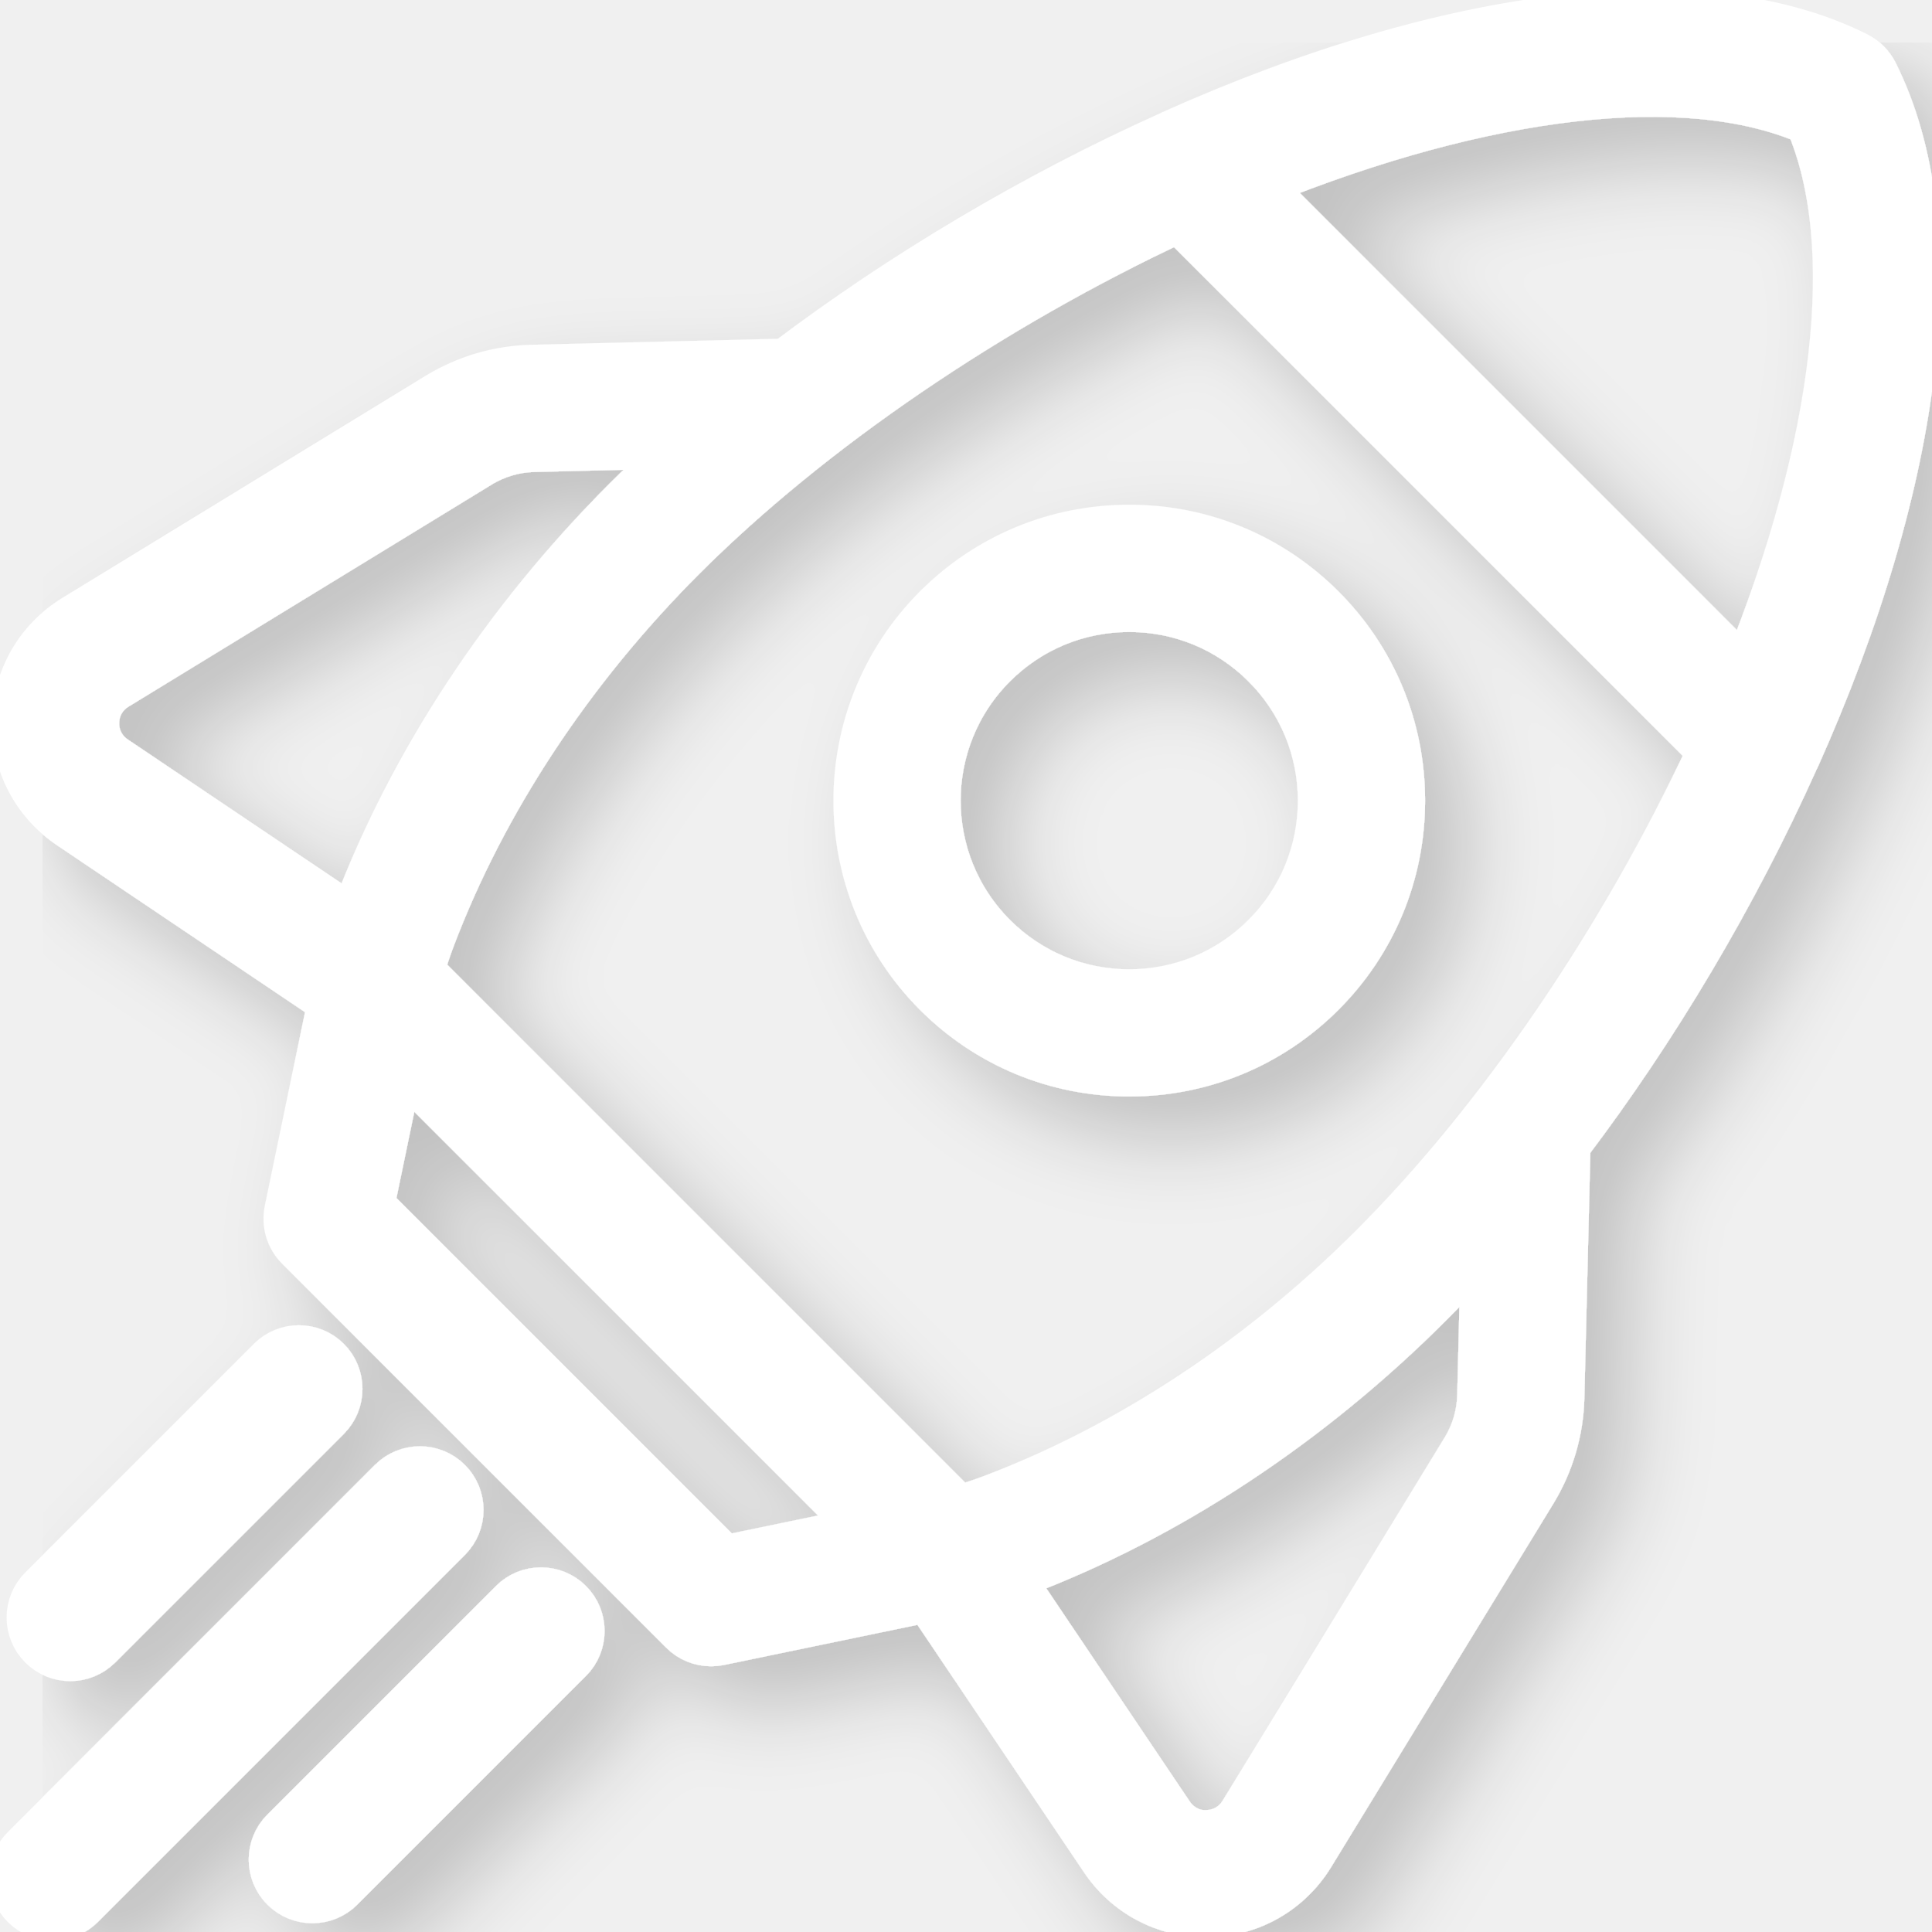
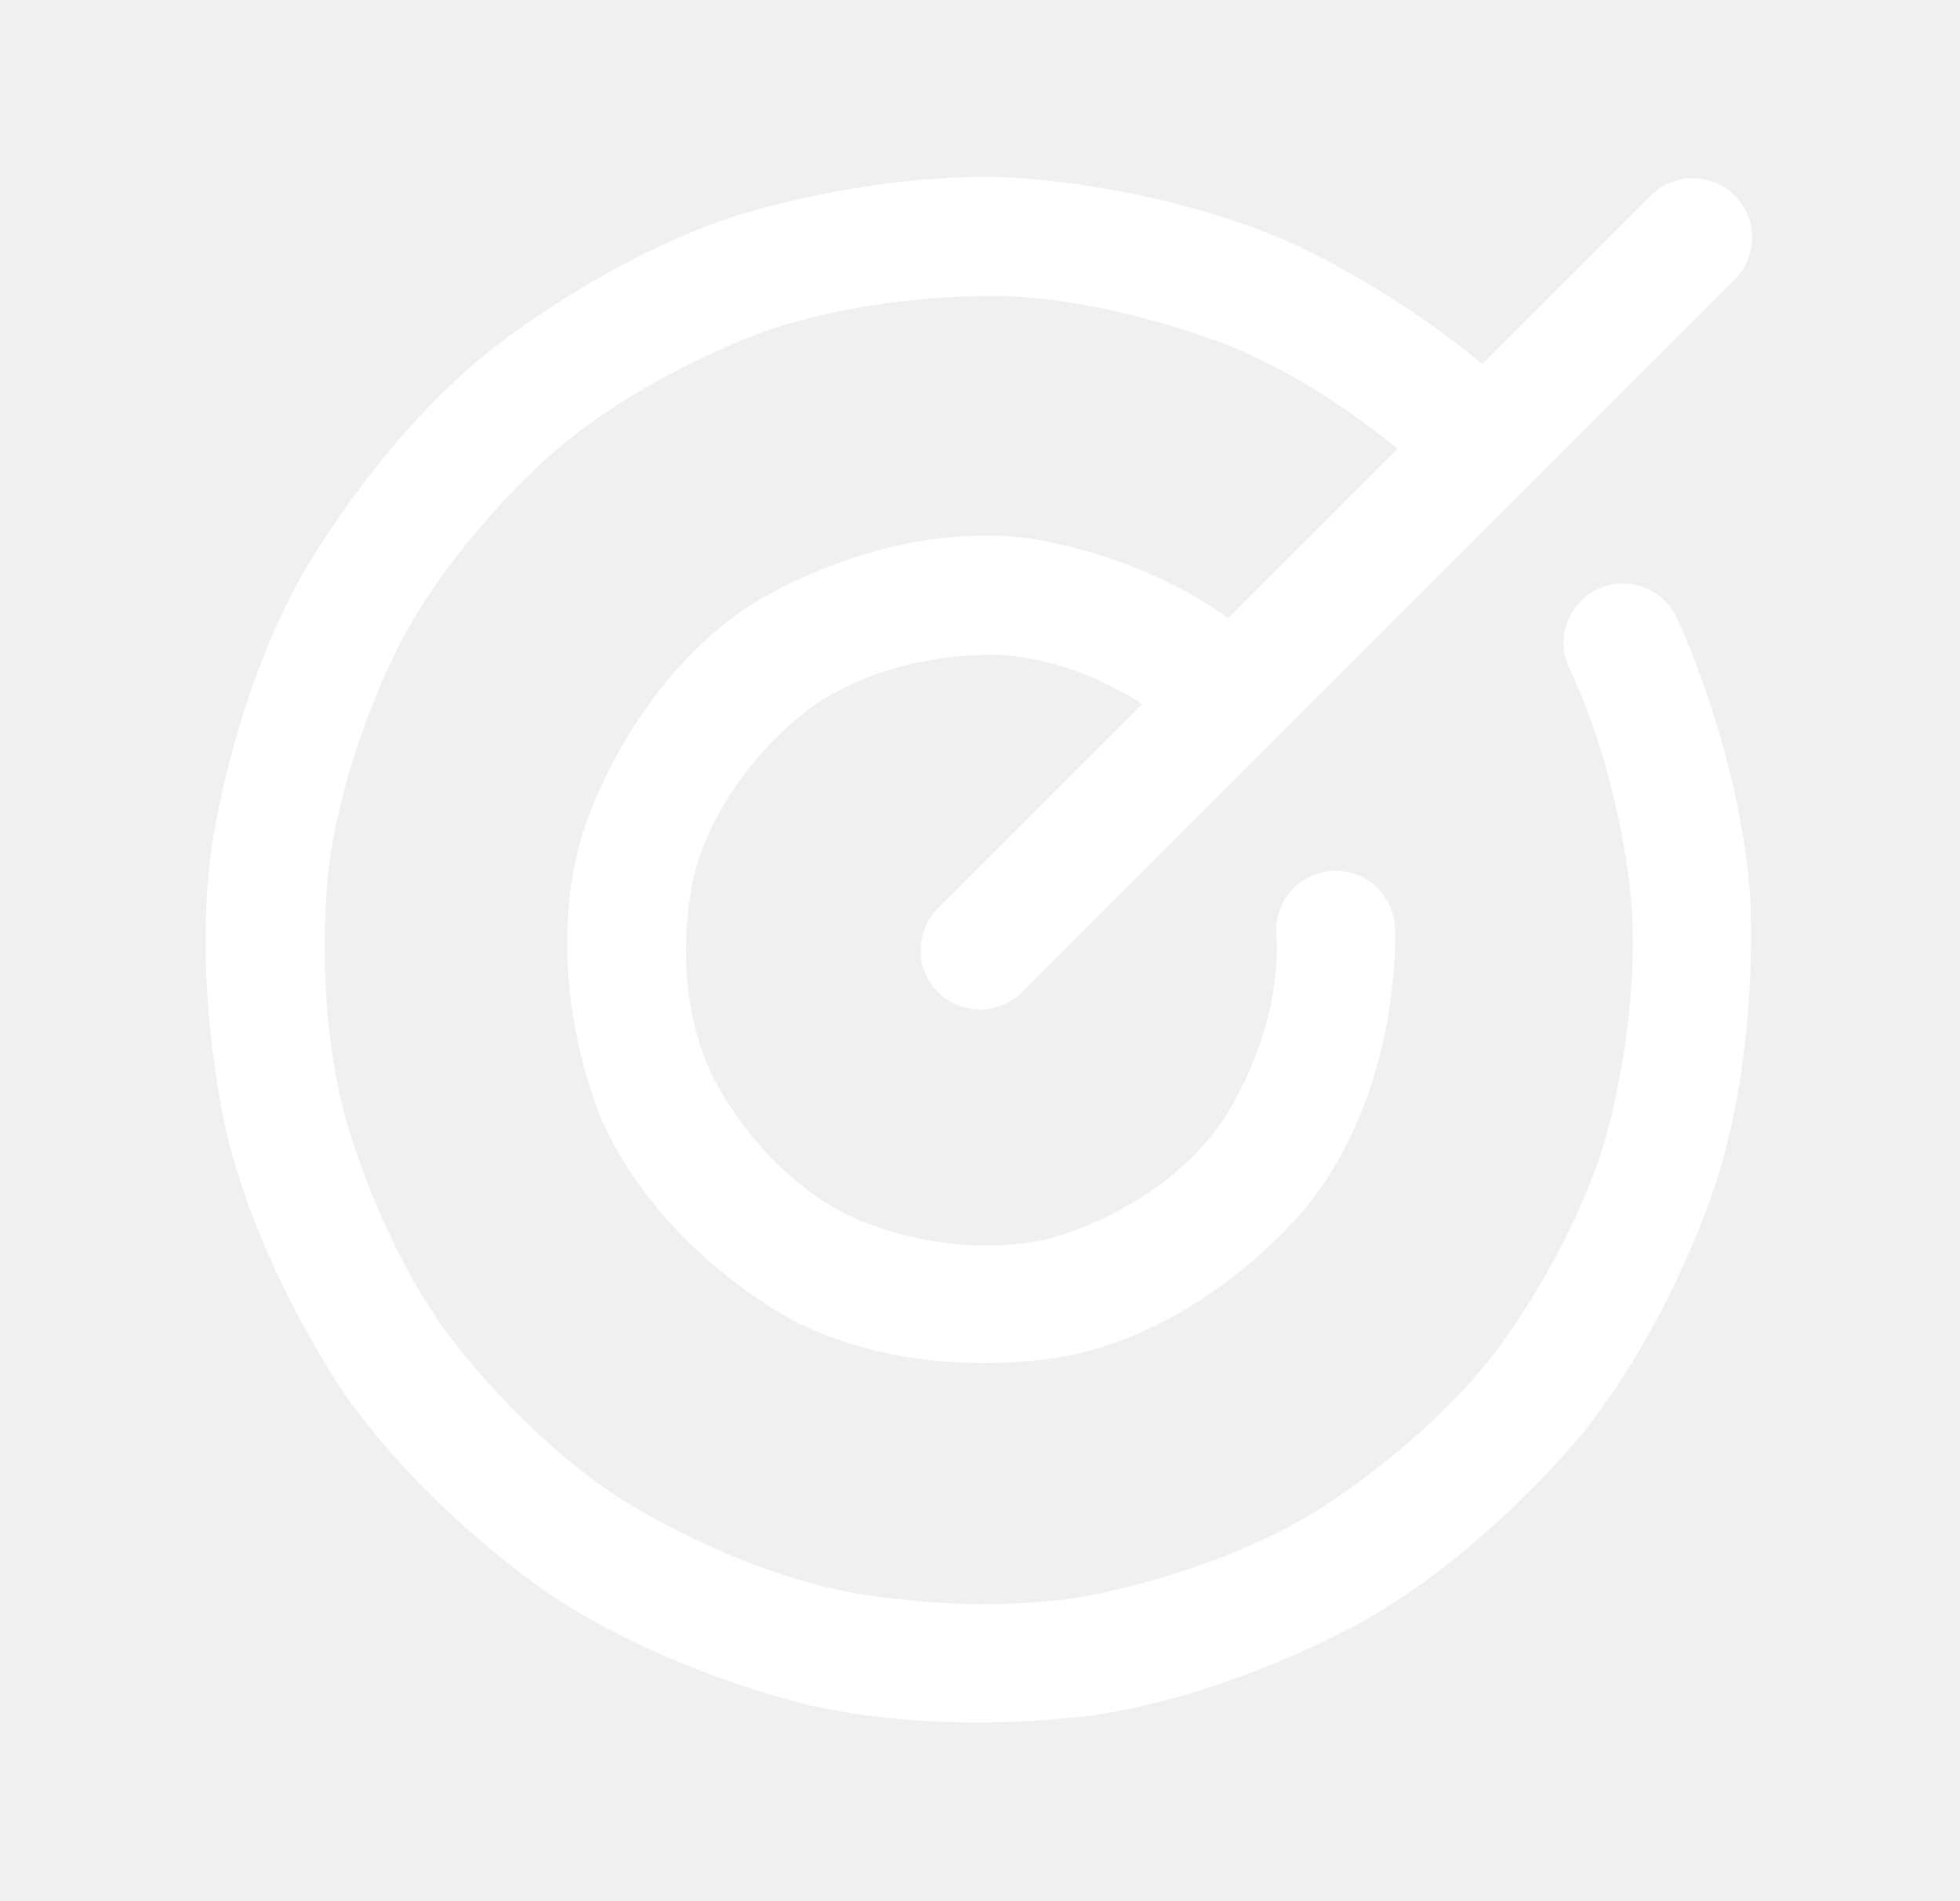
- <svg xmlns="http://www.w3.org/2000/svg" version="1.1" width="256" height="256" viewBox="0 0 256 256" xml:space="preserve">
-   <defs>
- </defs>
-   <g style="stroke: none; stroke-width: 0; stroke-dasharray: none; stroke-linecap: butt; stroke-linejoin: miter; stroke-miterlimit: 10; fill: none; fill-rule: nonzero; opacity: 1; filter: drop-shadow(2px 2px 2px rgb(0 0 0 / 0.2));" transform="translate(1.406593 1.406593) scale(2.81 2.81)">
-     <path d="M 52.747 50.205 c -3.46 0 -6.713 -1.347 -9.159 -3.793 c -5.05 -5.051 -5.05 -13.268 0 -18.318 l 0 0 l 0 0 c 2.446 -2.447 5.699 -3.794 9.159 -3.794 c 3.46 0 6.713 1.347 9.159 3.794 c 2.447 2.446 3.794 5.699 3.794 9.159 c 0 3.46 -1.347 6.713 -3.794 9.159 C 59.46 48.858 56.207 50.205 52.747 50.205 z M 52.747 28.302 c -2.391 0 -4.639 0.931 -6.33 2.622 l 0 0 c -3.491 3.49 -3.49 9.169 0 12.66 c 1.69 1.69 3.938 2.621 6.33 2.621 c 2.391 0 4.639 -0.931 6.33 -2.621 c 1.691 -1.691 2.622 -3.939 2.622 -6.33 c 0 -2.391 -0.931 -4.639 -2.622 -6.33 C 57.386 29.232 55.138 28.302 52.747 28.302 z M 45.002 29.509 h 0.01 H 45.002 z" style="stroke: white; stroke-width: 2; stroke-dasharray: none; stroke-linecap: butt; stroke-linejoin: miter; stroke-miterlimit: 10; fill: rgb(255,255,255); fill-rule: nonzero; opacity: 1;" transform=" matrix(1 0 0 1 0 0) " stroke-linecap="round" />
-     <path d="M 84.279 35.32 c 5.984 -13.358 7.338 -25.175 3.714 -32.419 c -0.194 -0.387 -0.508 -0.7 -0.895 -0.894 C 79.851 -1.618 68.035 -0.264 54.68 5.721 c -0.016 0.007 -0.028 0.019 -0.044 0.026 c -6.421 2.881 -12.685 6.611 -18.109 10.72 l -11.965 0.291 c -1.58 0.039 -3.129 0.495 -4.478 1.32 L 2.952 28.554 c -1.729 1.057 -2.788 2.897 -2.832 4.923 c -0.044 2.026 0.933 3.911 2.614 5.043 l 12.264 8.254 l -2.031 9.787 c -0.137 0.66 0.068 1.344 0.545 1.821 l 18.107 18.106 c 0.379 0.379 0.889 0.586 1.414 0.586 c 0.135 0 0.271 -0.014 0.406 -0.042 l 9.777 -2.028 l 8.235 12.235 c 1.107 1.644 2.934 2.615 4.91 2.615 c 0.044 0 0.088 -0.001 0.132 -0.002 c 2.026 -0.044 3.866 -1.103 4.923 -2.832 l 10.475 -17.132 c 0.824 -1.348 1.282 -2.896 1.32 -4.479 l 0.29 -11.895 c 4.12 -5.433 7.861 -11.71 10.749 -18.146 C 84.259 35.351 84.272 35.337 84.279 35.32 z M 84.698 5.303 c 2.454 5.697 1.37 15.096 -2.923 25.693 L 59.004 8.225 C 69.602 3.932 79 2.848 84.698 5.303 z M 4.12 33.565 c 0.015 -0.667 0.349 -1.249 0.919 -1.597 l 17.132 -10.476 c 0.75 -0.459 1.611 -0.712 2.489 -0.734 l 6.848 -0.167 c -0.892 0.801 -1.749 1.61 -2.563 2.424 c -5.695 5.695 -10.098 12.382 -12.732 19.34 c -0.041 0.108 -0.075 0.226 -0.114 0.336 L 4.968 35.2 C 4.415 34.828 4.106 34.231 4.12 33.565 z M 33.685 72.895 l -16.58 -16.578 l 1.329 -6.408 l 21.657 21.657 L 33.685 72.895 z M 69.213 65.311 c -0.022 0.879 -0.275 1.741 -0.734 2.49 L 58.004 84.933 c -0.349 0.569 -0.931 0.904 -1.598 0.918 c -0.634 0.04 -1.262 -0.294 -1.635 -0.848 l -7.47 -11.099 c 0.113 -0.041 0.233 -0.075 0.345 -0.117 c 6.956 -2.632 13.643 -7.035 19.339 -12.731 c 0.804 -0.804 1.603 -1.65 2.395 -2.531 L 69.213 65.311 z M 64.155 58.227 c -5.298 5.297 -11.497 9.384 -17.926 11.818 c -0.478 0.181 -0.974 0.346 -1.501 0.498 L 19.457 45.273 c 0.153 -0.528 0.318 -1.025 0.498 -1.501 c 2.435 -6.43 6.522 -12.629 11.819 -17.926 c 6.018 -6.017 14.449 -11.763 23.296 -15.896 L 80.052 34.93 C 75.918 43.779 70.171 52.21 64.155 58.227 z" style="stroke: white; stroke-width: 2; stroke-dasharray: none; stroke-linecap: butt; stroke-linejoin: miter; stroke-miterlimit: 10; fill: rgb(255,255,255); fill-rule: nonzero; opacity: 1;" transform=" matrix(1 0 0 1 0 0) " stroke-linecap="round" />
-     <path d="M 1.989 90.011 c -0.512 0 -1.024 -0.195 -1.414 -0.586 c -0.781 -0.781 -0.781 -2.047 0 -2.829 l 17.311 -17.311 c 0.78 -0.781 2.048 -0.781 2.829 0 c 0.781 0.781 0.781 2.047 0 2.829 L 3.404 89.425 C 3.014 89.816 2.501 90.011 1.989 90.011 z" style="stroke: white; stroke-width: 2; stroke-dasharray: none; stroke-linecap: butt; stroke-linejoin: miter; stroke-miterlimit: 10; fill: rgb(255,255,255); fill-rule: nonzero; opacity: 1;" transform=" matrix(1 0 0 1 0 0) " stroke-linecap="round" />
-     <path d="M 2.81 77.773 c -0.512 0 -1.024 -0.195 -1.414 -0.586 c -0.781 -0.781 -0.781 -2.047 0 -2.829 l 10.781 -10.781 c 0.78 -0.781 2.047 -0.781 2.829 0 c 0.781 0.781 0.781 2.047 0 2.829 L 4.225 77.187 C 3.835 77.577 3.322 77.773 2.81 77.773 z" style="stroke: white; stroke-width: 2; stroke-dasharray: none; stroke-linecap: butt; stroke-linejoin: miter; stroke-miterlimit: 10; fill: rgb(255,255,255); fill-rule: nonzero; opacity: 1;" transform=" matrix(1 0 0 1 0 0) " stroke-linecap="round" />
-     <path d="M 14.227 89.19 c -0.512 0 -1.024 -0.195 -1.414 -0.586 c -0.781 -0.781 -0.781 -2.047 0 -2.829 l 10.781 -10.781 c 0.78 -0.781 2.047 -0.781 2.829 0 s 0.781 2.047 0 2.829 L 15.642 88.604 C 15.251 88.994 14.739 89.19 14.227 89.19 z" style="stroke: white; stroke-width: 2; stroke-dasharray: none; stroke-linecap: butt; stroke-linejoin: miter; stroke-miterlimit: 10; fill: rgb(255,255,255); fill-rule: nonzero; opacity: 1;" transform=" matrix(1 0 0 1 0 0) " stroke-linecap="round" />
-   </g>
+ <svg xmlns="http://www.w3.org/2000/svg" width="33" height="32" viewBox="0 0 33 32" fill="none">
+   <path d="M29.207 4.707C29.394 4.52 29.5 4.265 29.5 4C29.5 3.735 29.395 3.48 29.207 3.293L29.198 3.284C29.012 3.102 28.761 3 28.5 3C28.47 3 28.44 3.001 28.41 3.004C28.177 3.025 27.959 3.127 27.793 3.293L15.793 15.293C15.606 15.48 15.5 15.735 15.5 16C15.5 16.016 15.5 16.032 15.501 16.048C15.513 16.296 15.617 16.531 15.793 16.707C15.98 16.895 16.235 17 16.5 17C16.765 17 17.02 16.895 17.207 16.707L29.207 4.707Z" fill="white" />
+   <path d="M28.227 10.394C28.062 10.046 27.71 9.825 27.325 9.825L27.307 9.825C27.164 9.828 27.023 9.861 26.894 9.922C26.655 10.037 26.471 10.241 26.382 10.491C26.344 10.598 26.325 10.711 26.325 10.825L26.325 10.828C26.325 10.976 26.359 11.122 26.422 11.255C27.314 13.125 27.467 15.192 27.467 15.192C27.619 17.258 27.011 19.239 27.011 19.239C26.403 21.22 25.117 22.844 25.117 22.844C23.831 24.469 22.044 25.516 22.044 25.516C20.256 26.563 18.21 26.89 18.21 26.89C16.164 27.216 14.139 26.778 14.139 26.778C12.114 26.34 10.386 25.196 10.386 25.196C8.658 24.052 7.464 22.359 7.464 22.359C6.269 20.666 5.771 18.655 5.771 18.655C5.272 16.644 5.538 14.589 5.538 14.589C5.803 12.535 6.797 10.716 6.797 10.716C7.79 8.898 9.376 7.565 9.376 7.565C10.962 6.231 12.923 5.564 12.923 5.564C14.885 4.897 16.955 4.988 16.955 4.988C19.025 5.079 20.921 5.915 20.921 5.915C22.814 6.75 24.276 8.216 24.276 8.216C24.277 8.216 24.278 8.217 24.278 8.217L24.279 8.218C24.467 8.406 24.721 8.512 24.986 8.512L24.988 8.512C25.003 8.512 25.018 8.512 25.034 8.511C25.282 8.5 25.517 8.396 25.694 8.221C25.881 8.033 25.987 7.779 25.988 7.514L25.988 7.512C25.988 7.497 25.987 7.481 25.986 7.466C25.975 7.218 25.871 6.982 25.696 6.806L25.695 6.805C23.967 5.073 21.728 4.085 21.728 4.085C19.488 3.097 17.043 2.99 17.043 2.99C14.597 2.883 12.28 3.671 12.28 3.671C9.962 4.458 8.089 6.034 8.089 6.034C6.215 7.609 5.042 9.757 5.042 9.757C3.868 11.905 3.554 14.333 3.554 14.333C3.24 16.761 3.829 19.137 3.829 19.137C4.418 21.512 5.83 23.512 5.83 23.512C7.241 25.512 9.282 26.863 9.282 26.863C11.323 28.215 13.716 28.733 13.716 28.733C16.108 29.251 18.525 28.865 18.525 28.865C20.942 28.479 23.054 27.242 23.054 27.242C25.166 26.005 26.686 24.085 26.686 24.085C28.204 22.166 28.923 19.826 28.923 19.826C29.642 17.486 29.462 15.045 29.462 15.045C29.282 12.604 28.228 10.396 28.228 10.396L28.227 10.394Z" fill="white" />
+   <path d="M22.125 20.16C23.629 18.129 23.486 15.606 23.486 15.606C23.456 15.076 23.018 14.662 22.488 14.662C22.469 14.662 22.449 14.663 22.431 14.664C22.166 14.679 21.918 14.799 21.741 14.997C21.578 15.18 21.488 15.417 21.488 15.662L21.488 15.665C21.488 15.683 21.488 15.701 21.489 15.719C21.591 17.52 20.518 18.97 20.518 18.97C19.444 20.42 17.692 20.848 17.692 20.848C15.939 21.275 14.318 20.483 14.318 20.483C12.698 19.69 11.959 18.044 11.959 18.044C11.221 16.398 11.706 14.661 11.706 14.661C12.191 12.923 13.676 11.898 13.676 11.898C15.16 10.873 16.957 11.035 16.957 11.035C18.753 11.197 20.03 12.47 20.03 12.47L20.031 12.471C20.219 12.658 20.473 12.762 20.738 12.762L20.739 12.762C21.004 12.762 21.258 12.656 21.446 12.469C21.633 12.281 21.738 12.027 21.738 11.762L21.738 11.761C21.737 11.496 21.631 11.242 21.444 11.054C19.654 9.27 17.137 9.043 17.137 9.043C14.619 8.816 12.54 10.252 12.54 10.252C10.46 11.688 9.78 14.123 9.78 14.123C9.1 16.557 10.134 18.863 10.134 18.863C11.169 21.169 13.44 22.279 13.44 22.279C15.71 23.39 18.166 22.791 18.166 22.791C20.621 22.192 22.125 20.16 22.125 20.16Z" fill="white" />
</svg>
